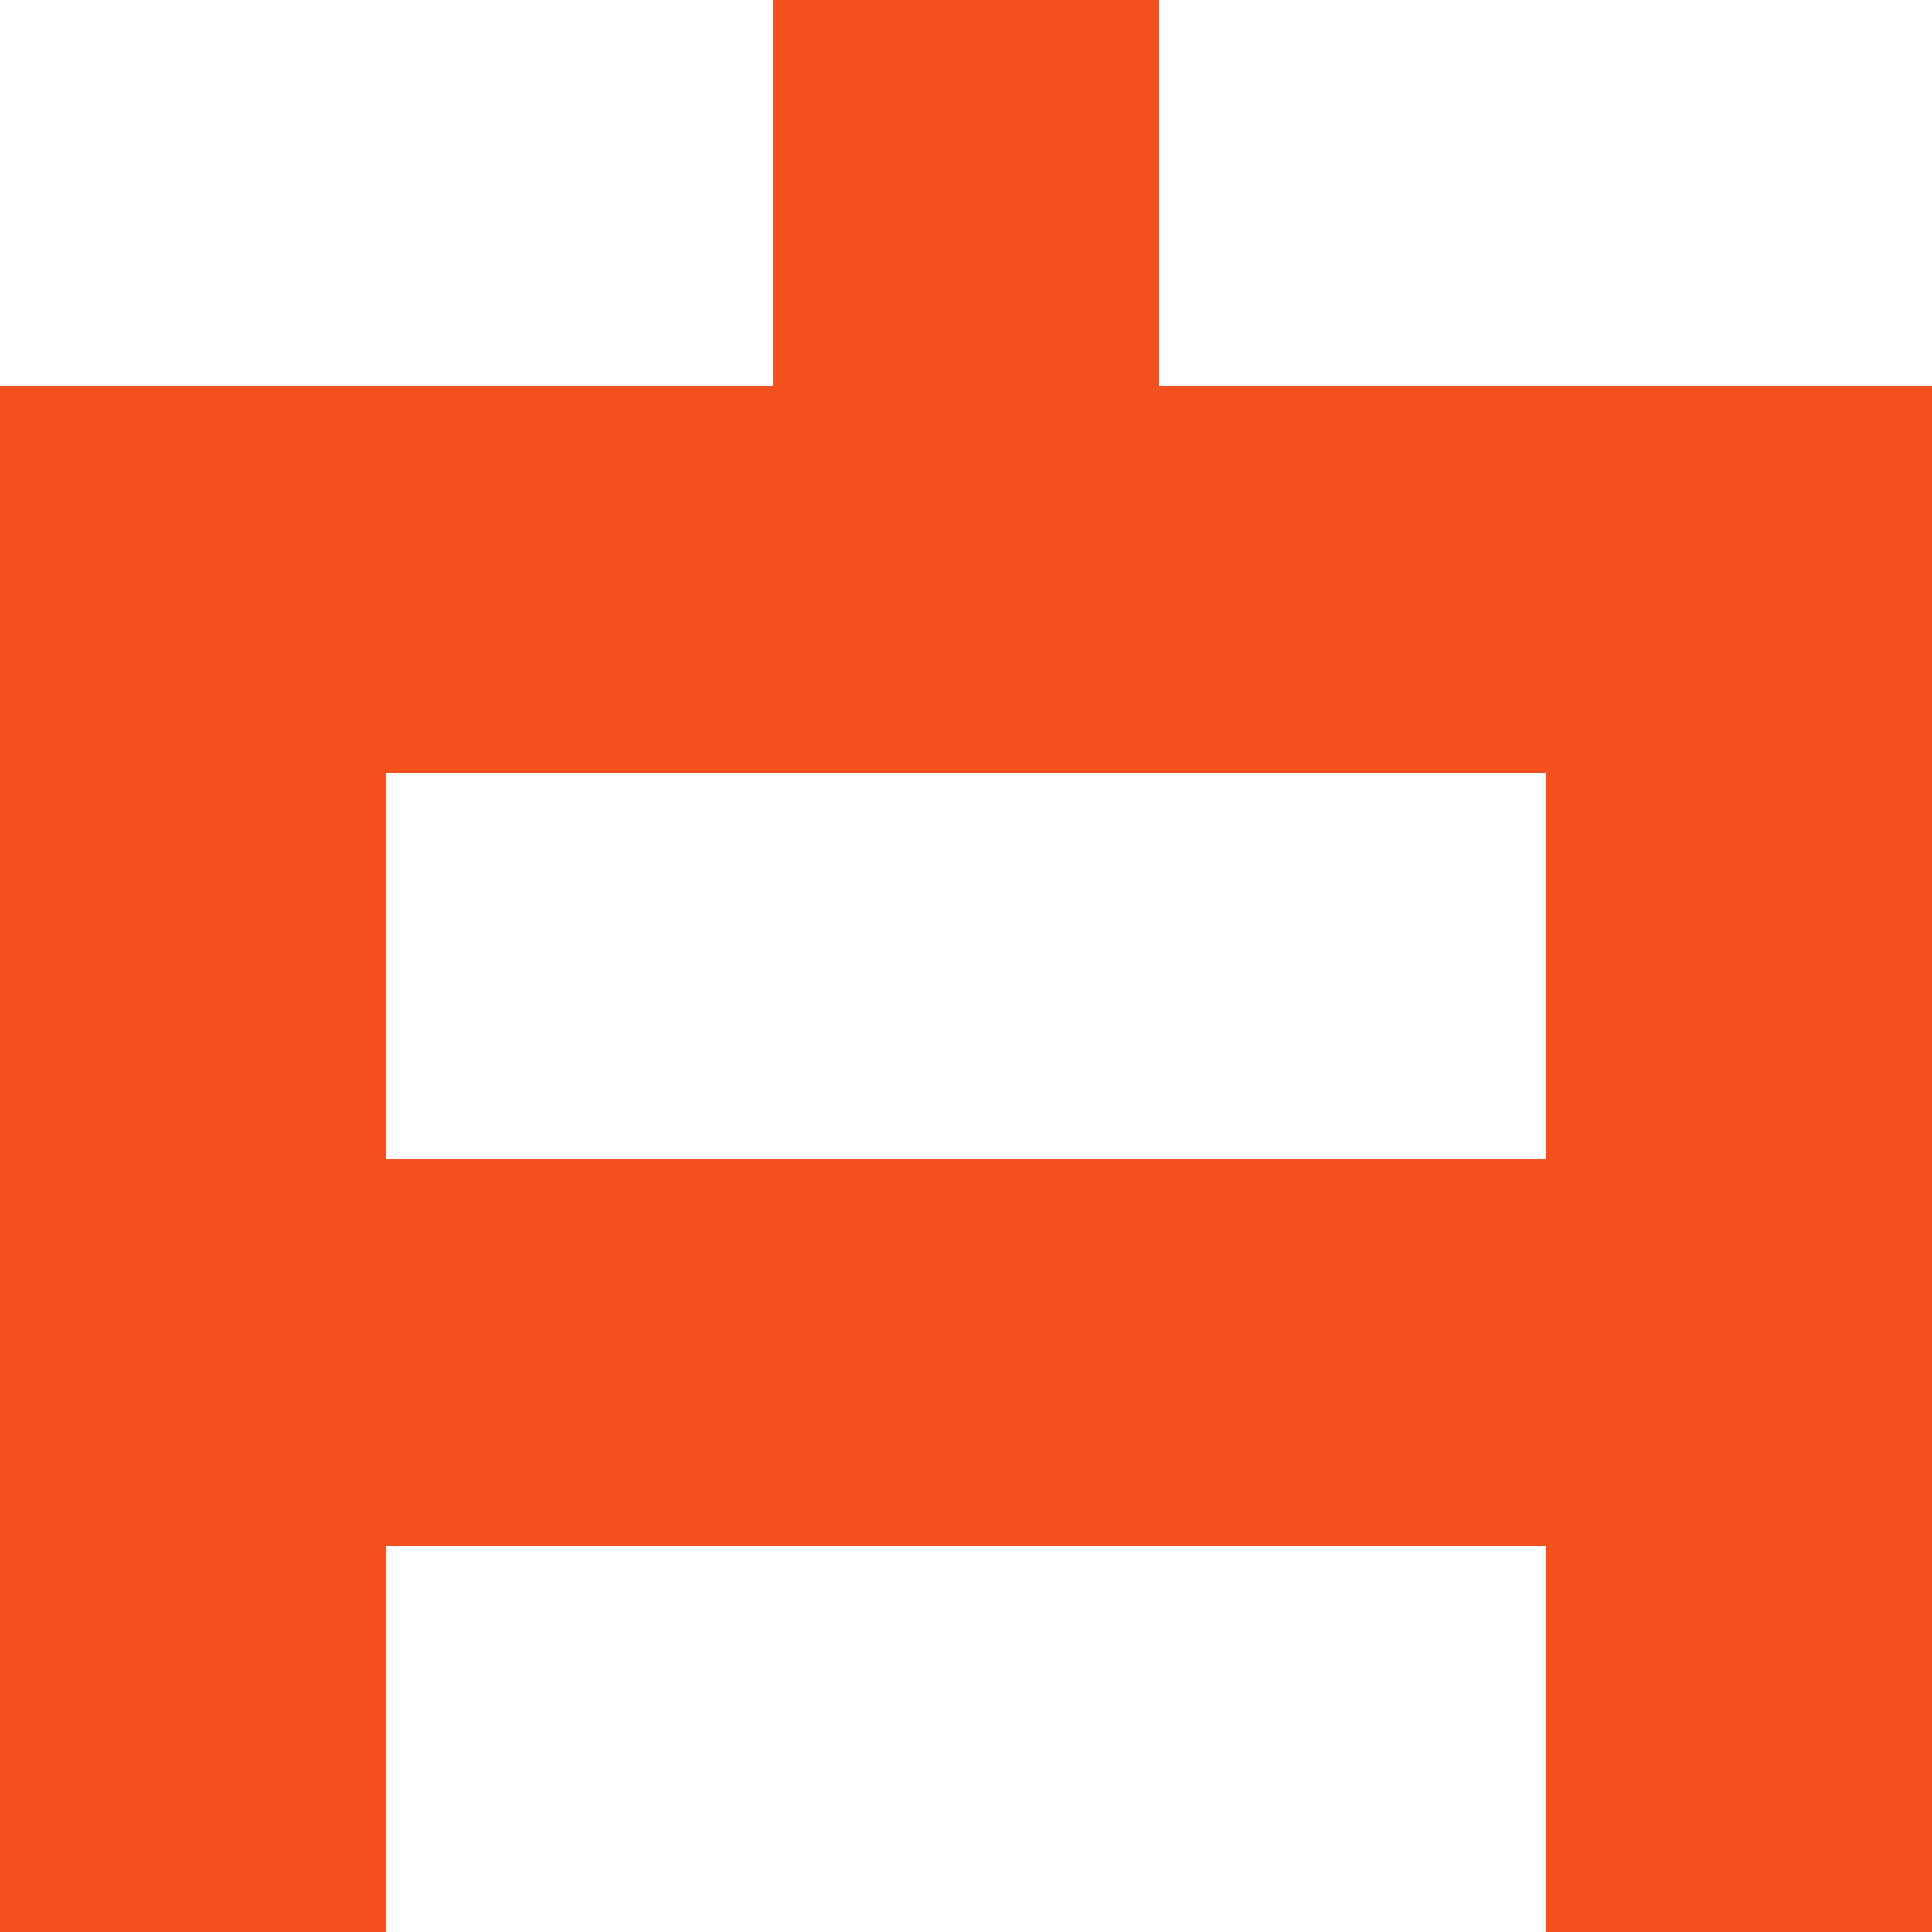
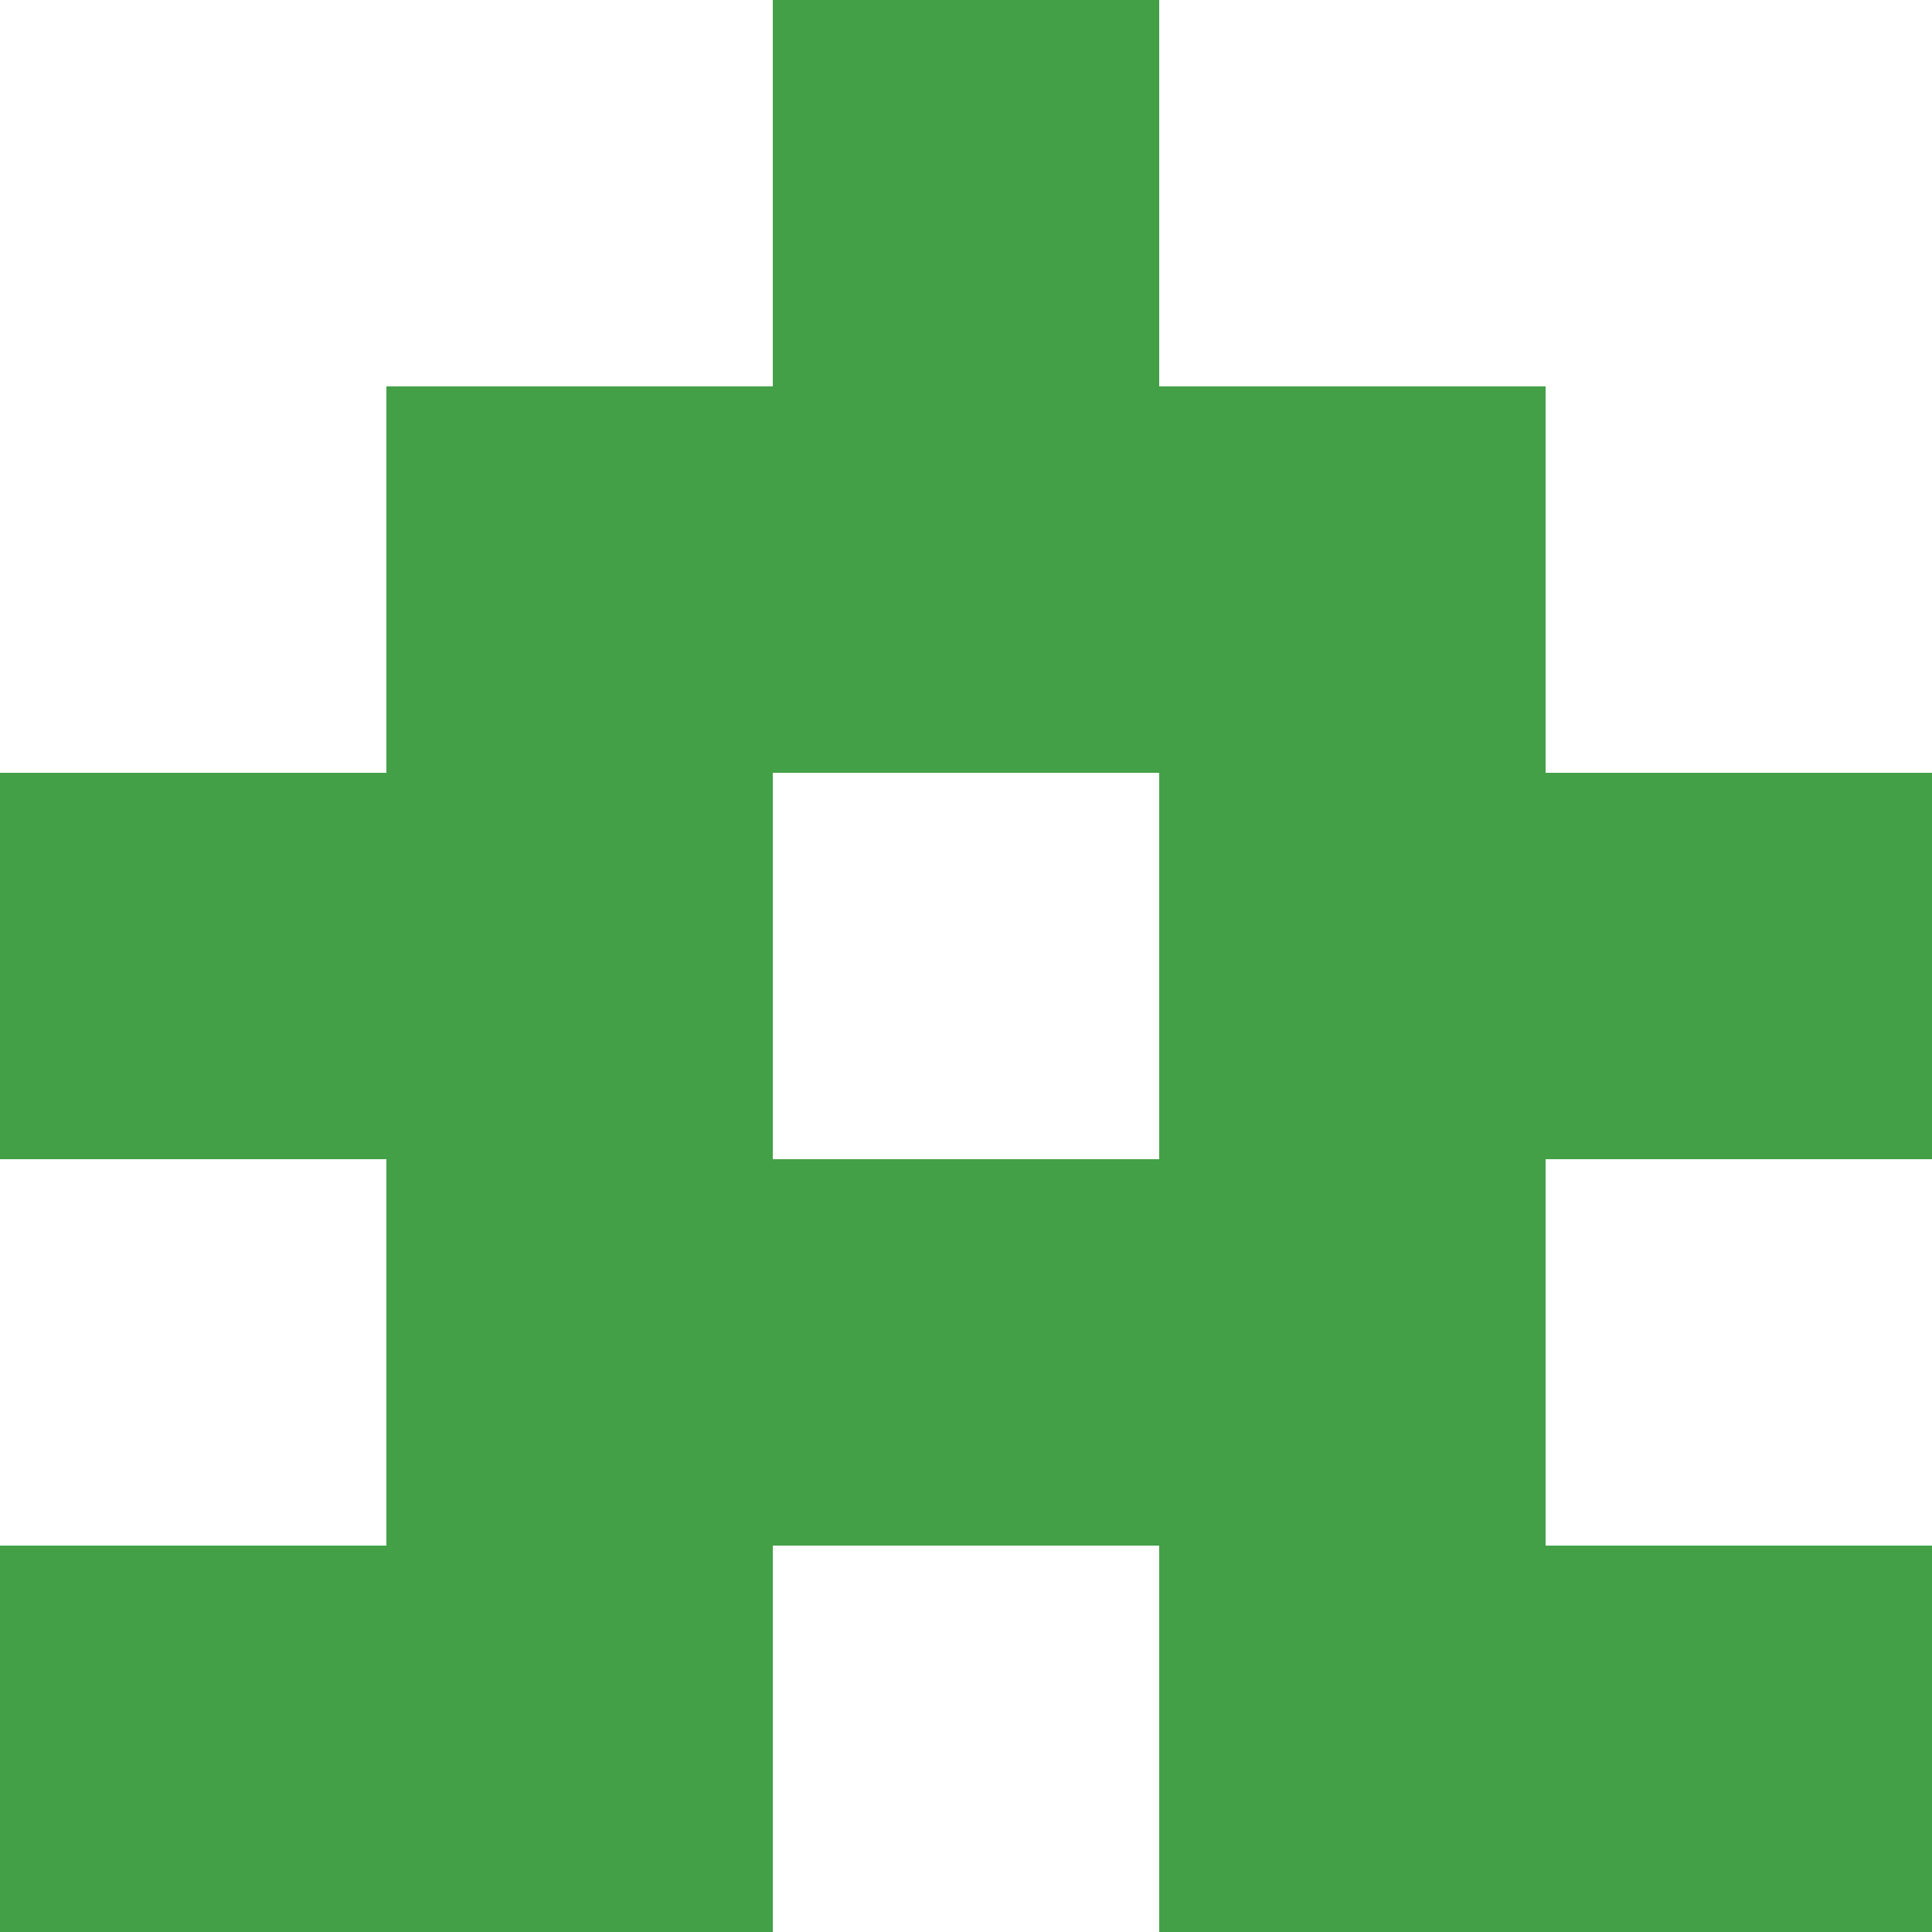
- <svg xmlns="http://www.w3.org/2000/svg" width="128" height="128" style="isolation:isolate" viewBox="0 0 5 5" version="1.1" shape-rendering="crispEdges">
+ <svg xmlns="http://www.w3.org/2000/svg" width="64" height="64" style="isolation:isolate" viewBox="0 0 5 5" version="1.1" shape-rendering="crispEdges">
  <path d="M0 0h5v5H0V0z" fill="#FFF" />
-   <path d="M0 4h1v1H0V4zm4 0h1v1H4V4z" fill-rule="evenodd" fill="#F4511E" />
-   <path d="M0 3h5v1H0V3z" fill="#F4511E" />
-   <path d="M0 2h1v1H0V2zm4 0h1v1H4V2z" fill-rule="evenodd" fill="#F4511E" />
-   <path d="M0 1h5v1H0V1z" fill="#F4511E" />
-   <path d="M2 0h1v1H2V0z" fill="#F4511E" />
+   <path d="M0 4h2v1H0V4zm3 0h2v1H3V4z" fill-rule="evenodd" fill="#43A047" />
+   <path d="M1 3h3v1H1V3z" fill="#43A047" />
+   <path d="M0 2h2v1H0V2zm3 0h2v1H3V2z" fill-rule="evenodd" fill="#43A047" />
+   <path d="M1 1h3v1H1V1z" fill="#43A047" />
+   <path d="M2 0h1v1H2V0z" fill="#43A047" />
</svg>
